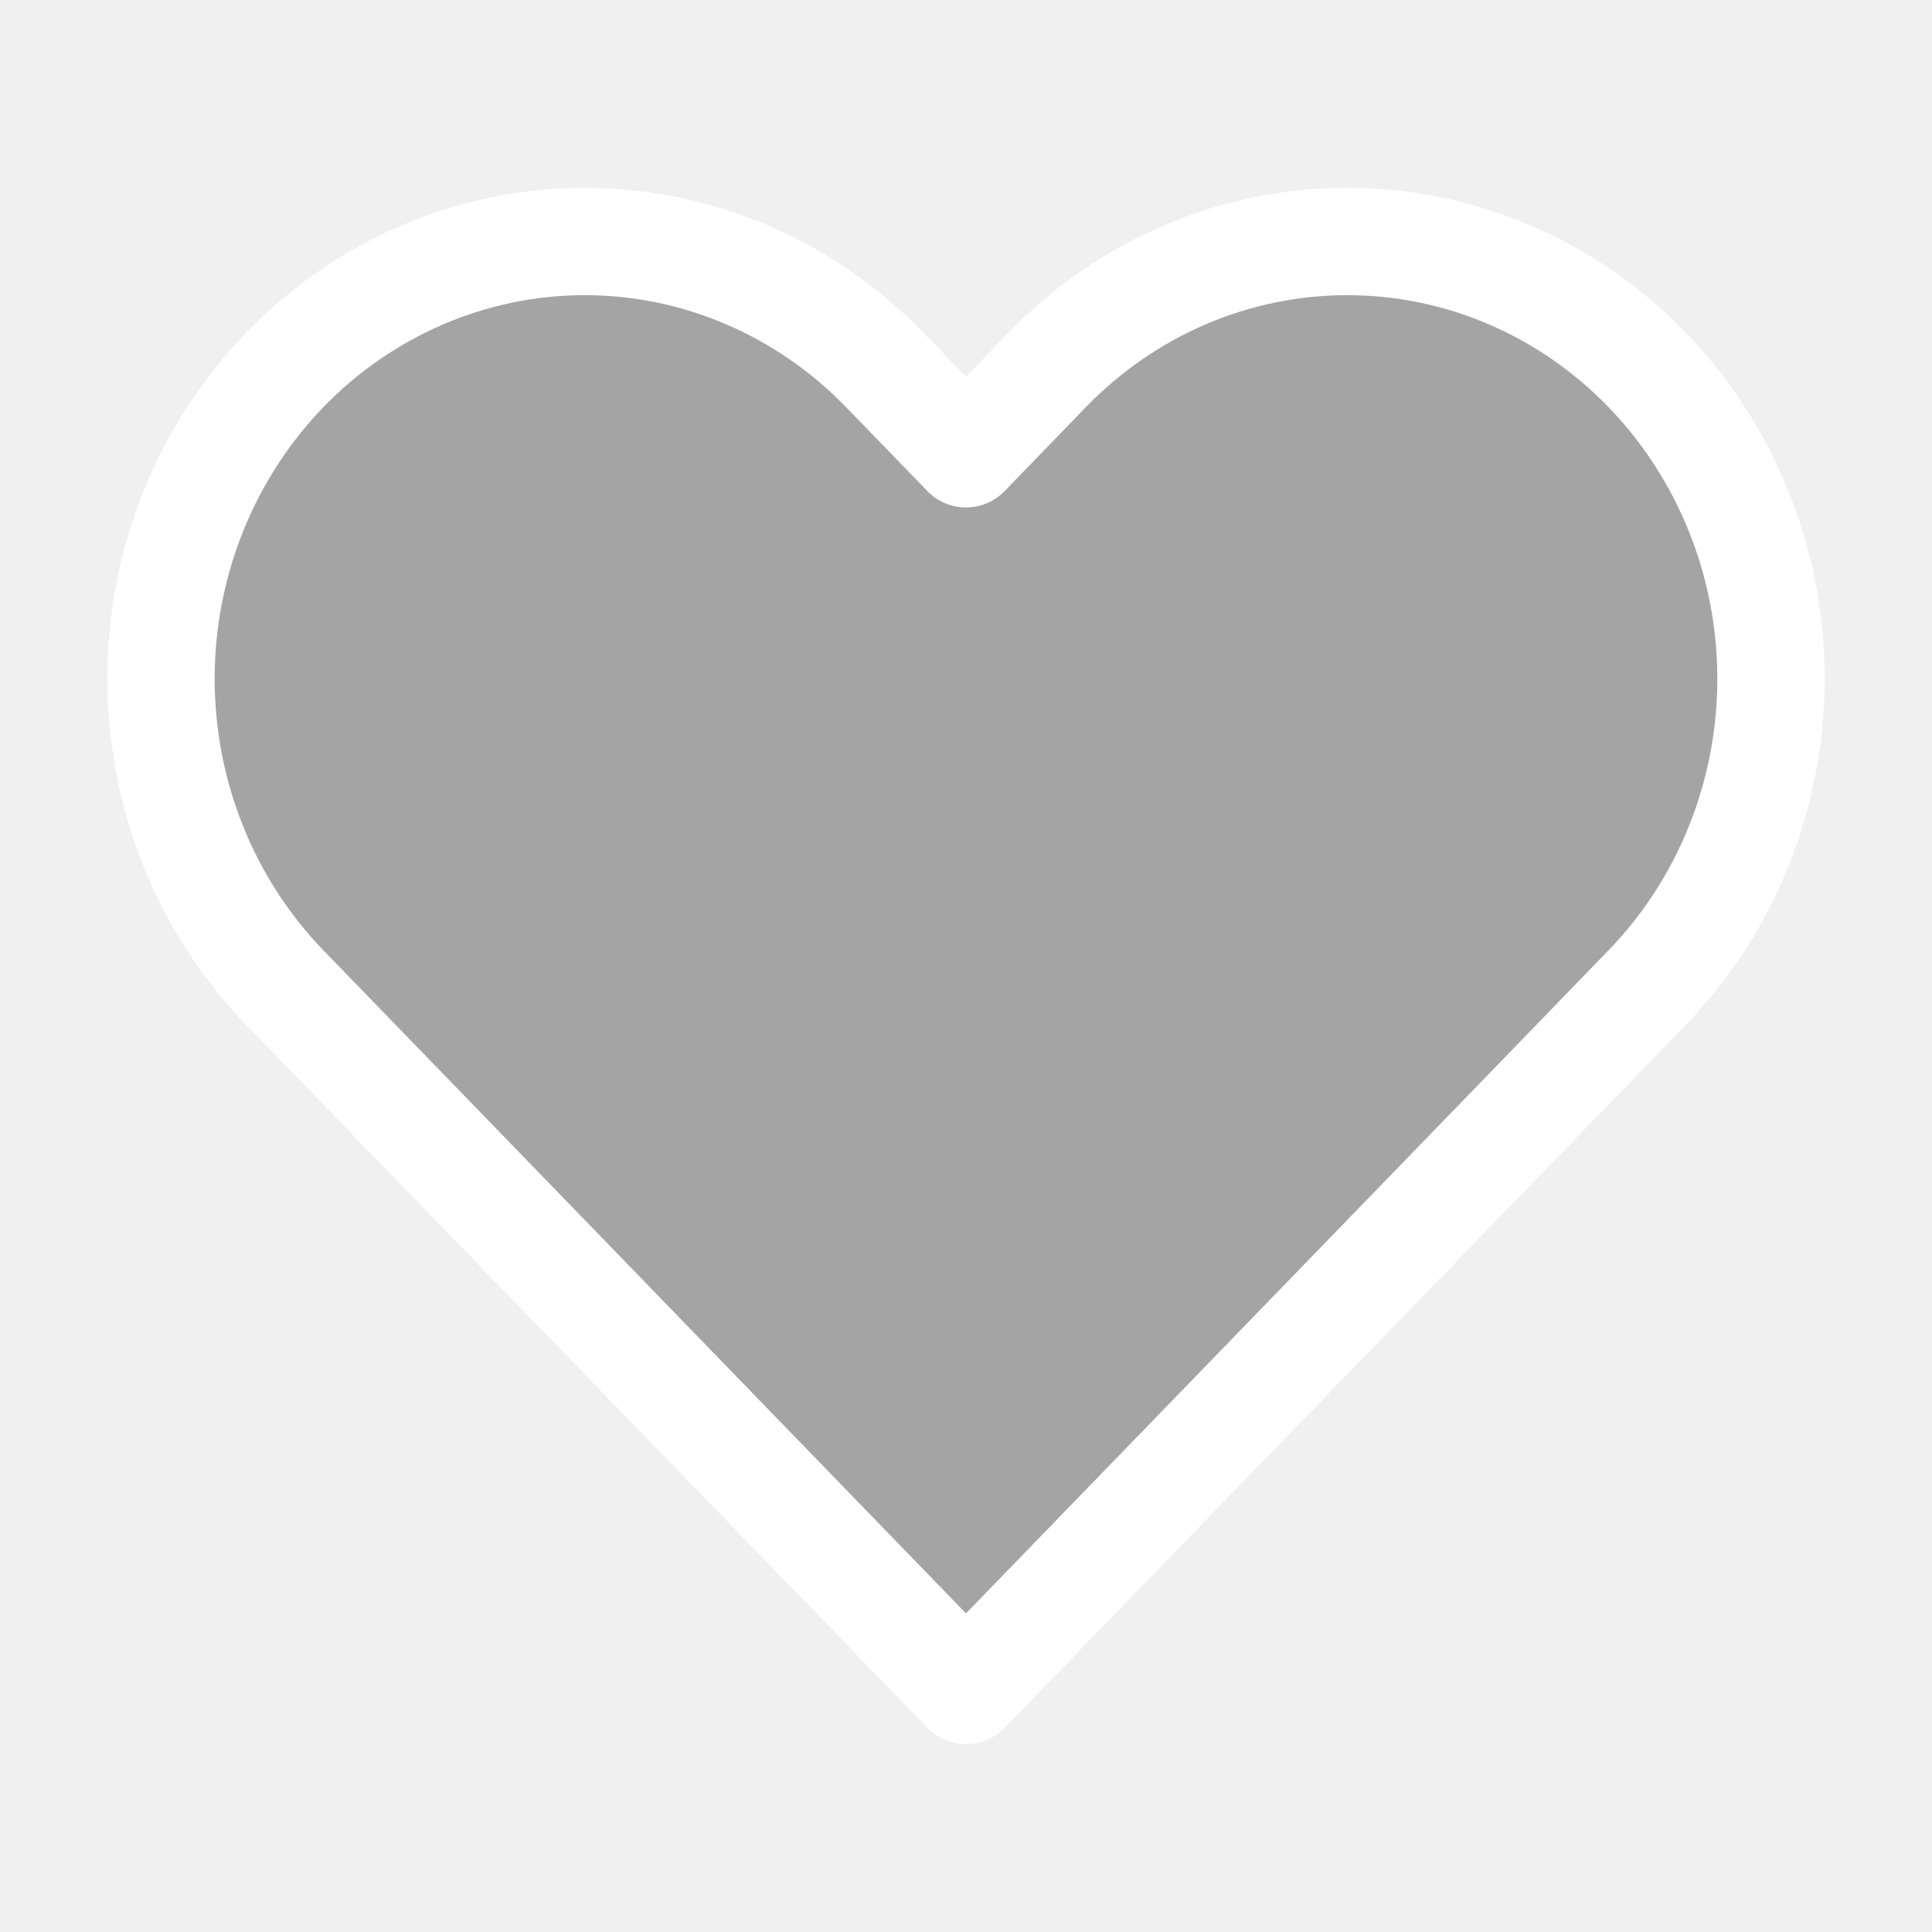
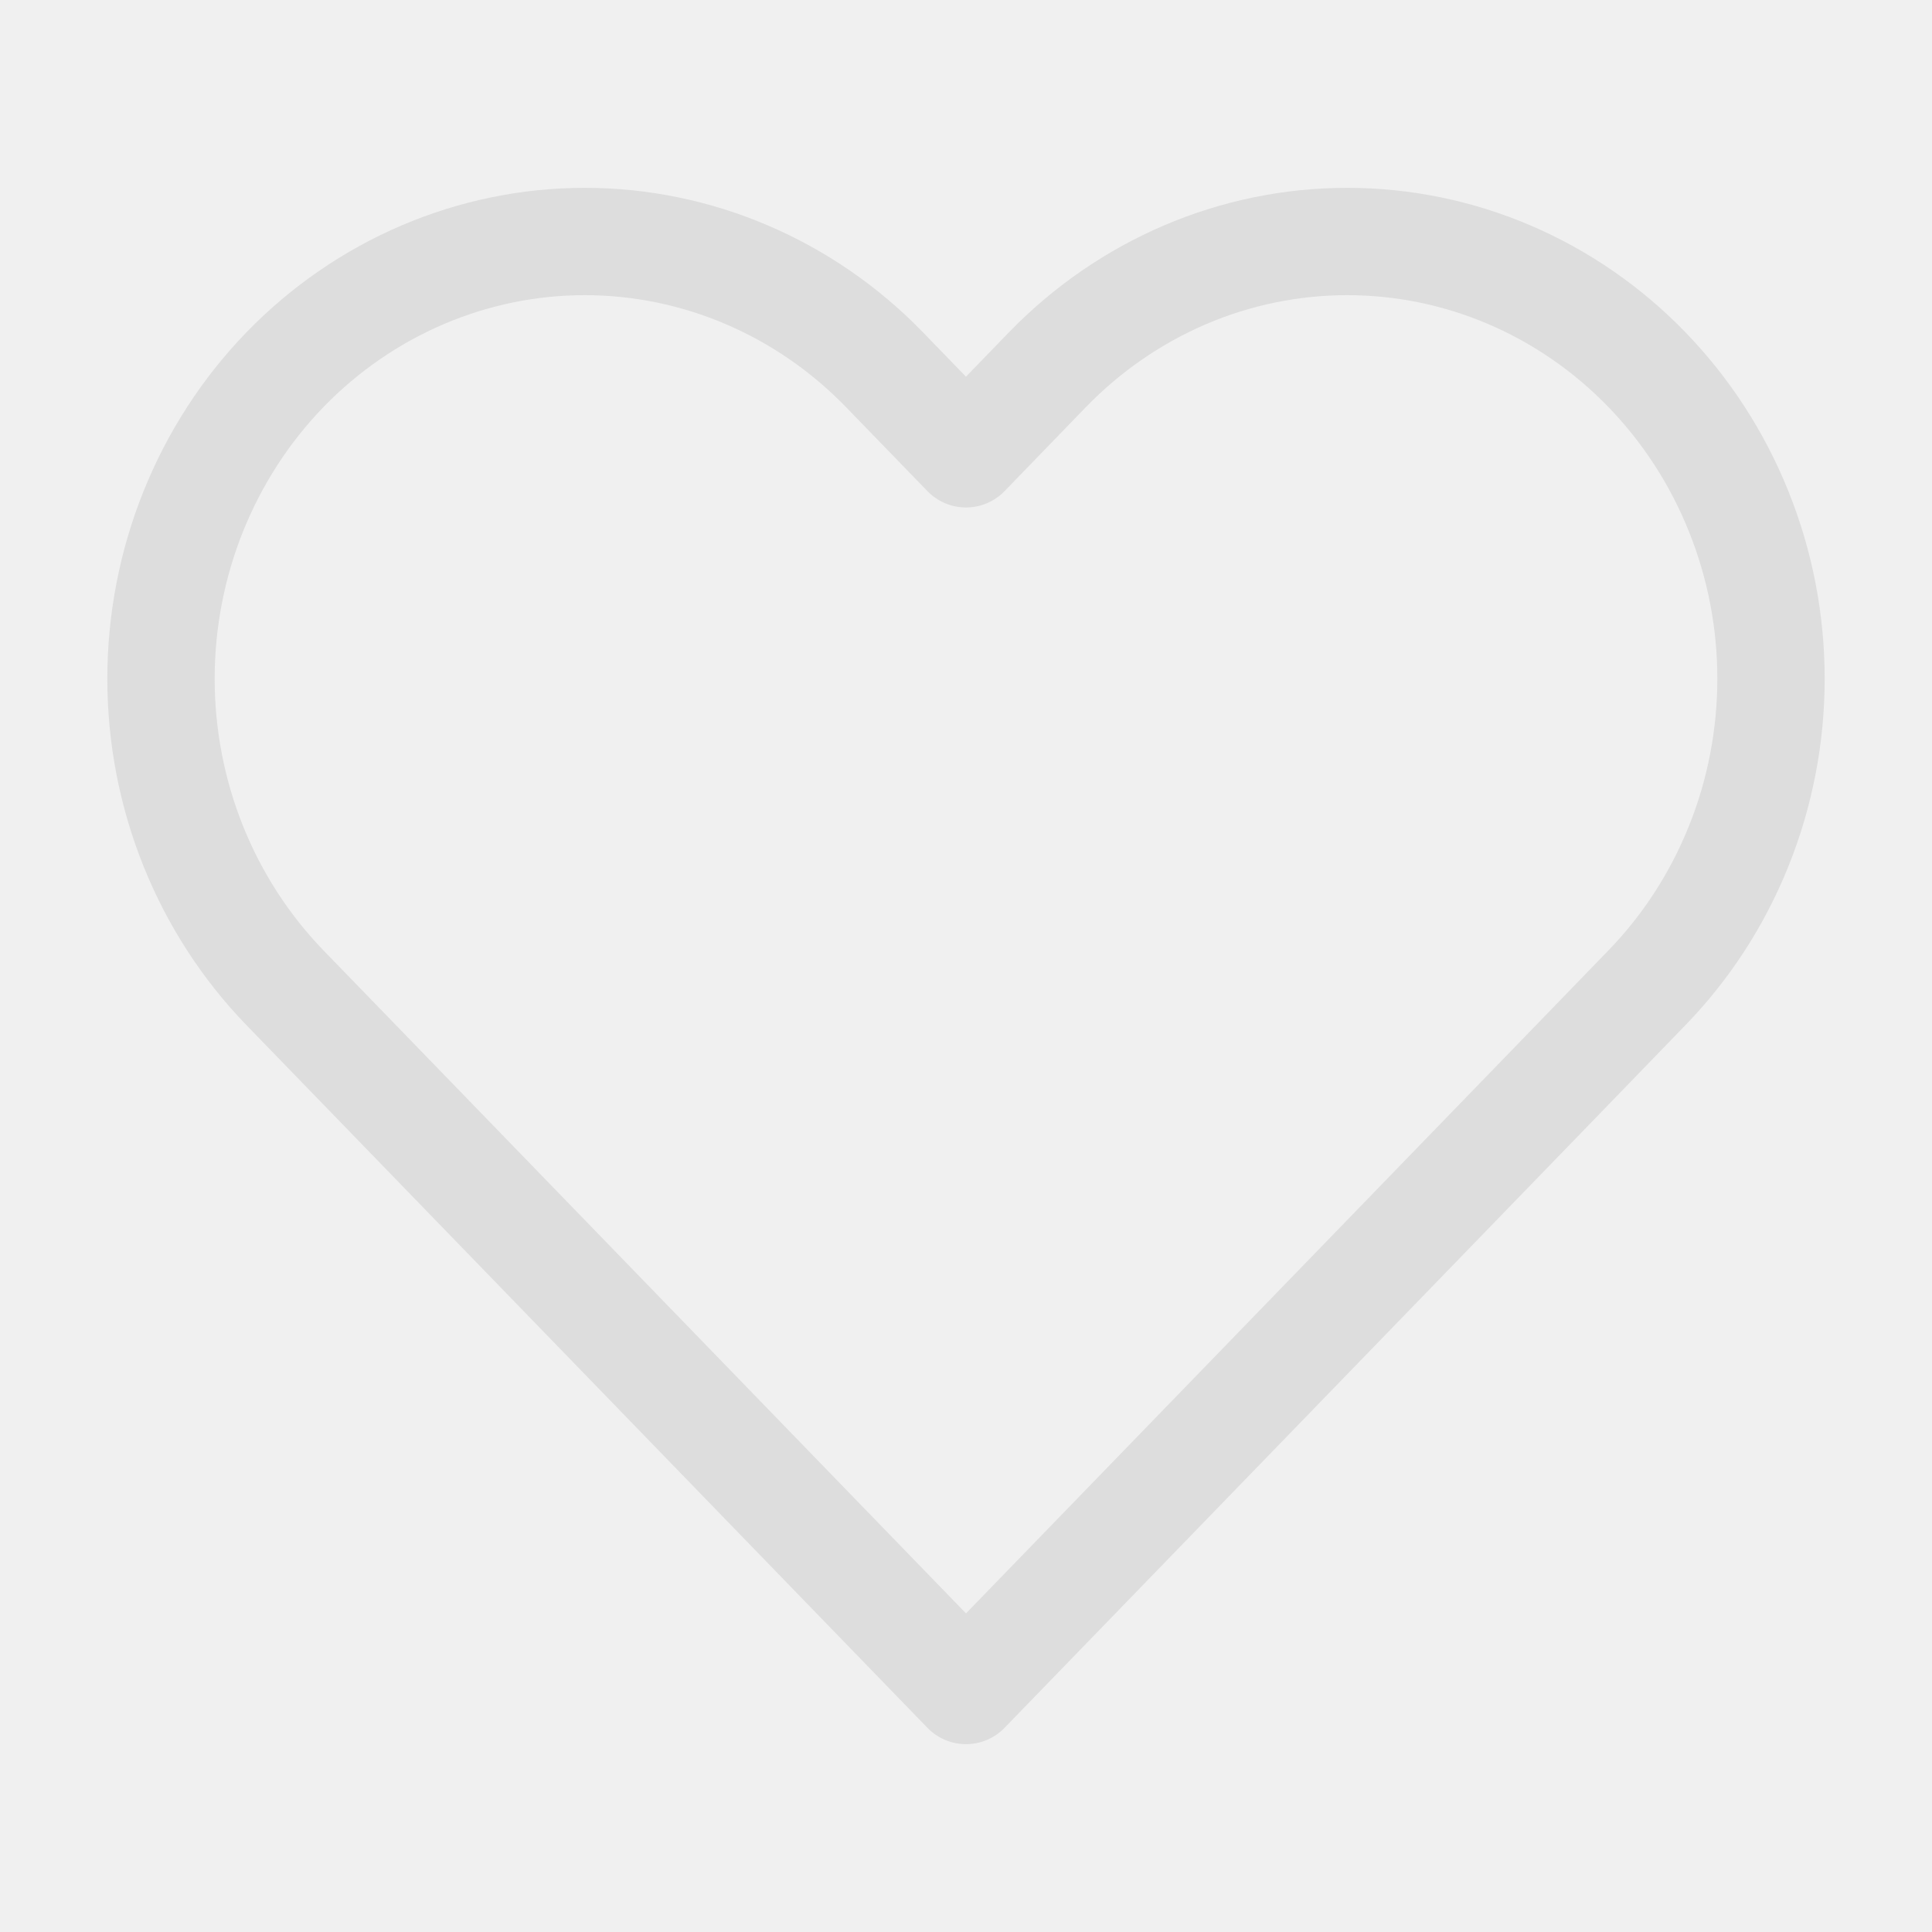
<svg xmlns="http://www.w3.org/2000/svg" width="18" height="18" viewBox="0 0 18 18" fill="none">
  <g id="heart / outline">
-     <path id="Vector" d="M15.343 3.443C14.977 3.065 14.542 2.765 14.063 2.56C13.584 2.355 13.07 2.25 12.552 2.25C12.034 2.25 11.52 2.355 11.041 2.56C10.562 2.765 10.127 3.065 9.76 3.443L9 4.228L8.239 3.443C7.499 2.68 6.495 2.25 5.448 2.25C4.401 2.25 3.397 2.68 2.656 3.443C1.916 4.207 1.5 5.244 1.5 6.324C1.5 7.404 1.916 8.44 2.656 9.204L3.417 9.989L9 15.75L14.583 9.989L15.343 9.204C15.71 8.826 16.001 8.377 16.199 7.883C16.398 7.389 16.5 6.859 16.5 6.324C16.5 5.789 16.398 5.259 16.199 4.765C16.001 4.271 15.71 3.822 15.343 3.443V3.443Z" fill="#333333" fill-opacity="0.4" stroke="white" stroke-linecap="round" stroke-linejoin="round" />
+     <path id="Vector" d="M15.343 3.443C14.977 3.065 14.542 2.765 14.063 2.56C13.584 2.355 13.07 2.25 12.552 2.25C12.034 2.25 11.52 2.355 11.041 2.56C10.562 2.765 10.127 3.065 9.76 3.443L9 4.228L8.239 3.443C7.499 2.68 6.495 2.25 5.448 2.25C4.401 2.25 3.397 2.68 2.656 3.443C1.916 4.207 1.5 5.244 1.5 6.324C1.5 7.404 1.916 8.44 2.656 9.204L3.417 9.989L9 15.75L14.583 9.989L15.343 9.204C15.71 8.826 16.001 8.377 16.199 7.883C16.398 7.389 16.5 6.859 16.5 6.324C16.5 5.789 16.398 5.259 16.199 4.765C16.001 4.271 15.71 3.822 15.343 3.443V3.443Z" fill-opacity="0.4" stroke="#dddddd" stroke-linecap="round" stroke-linejoin="round" />
  </g>
</svg>
